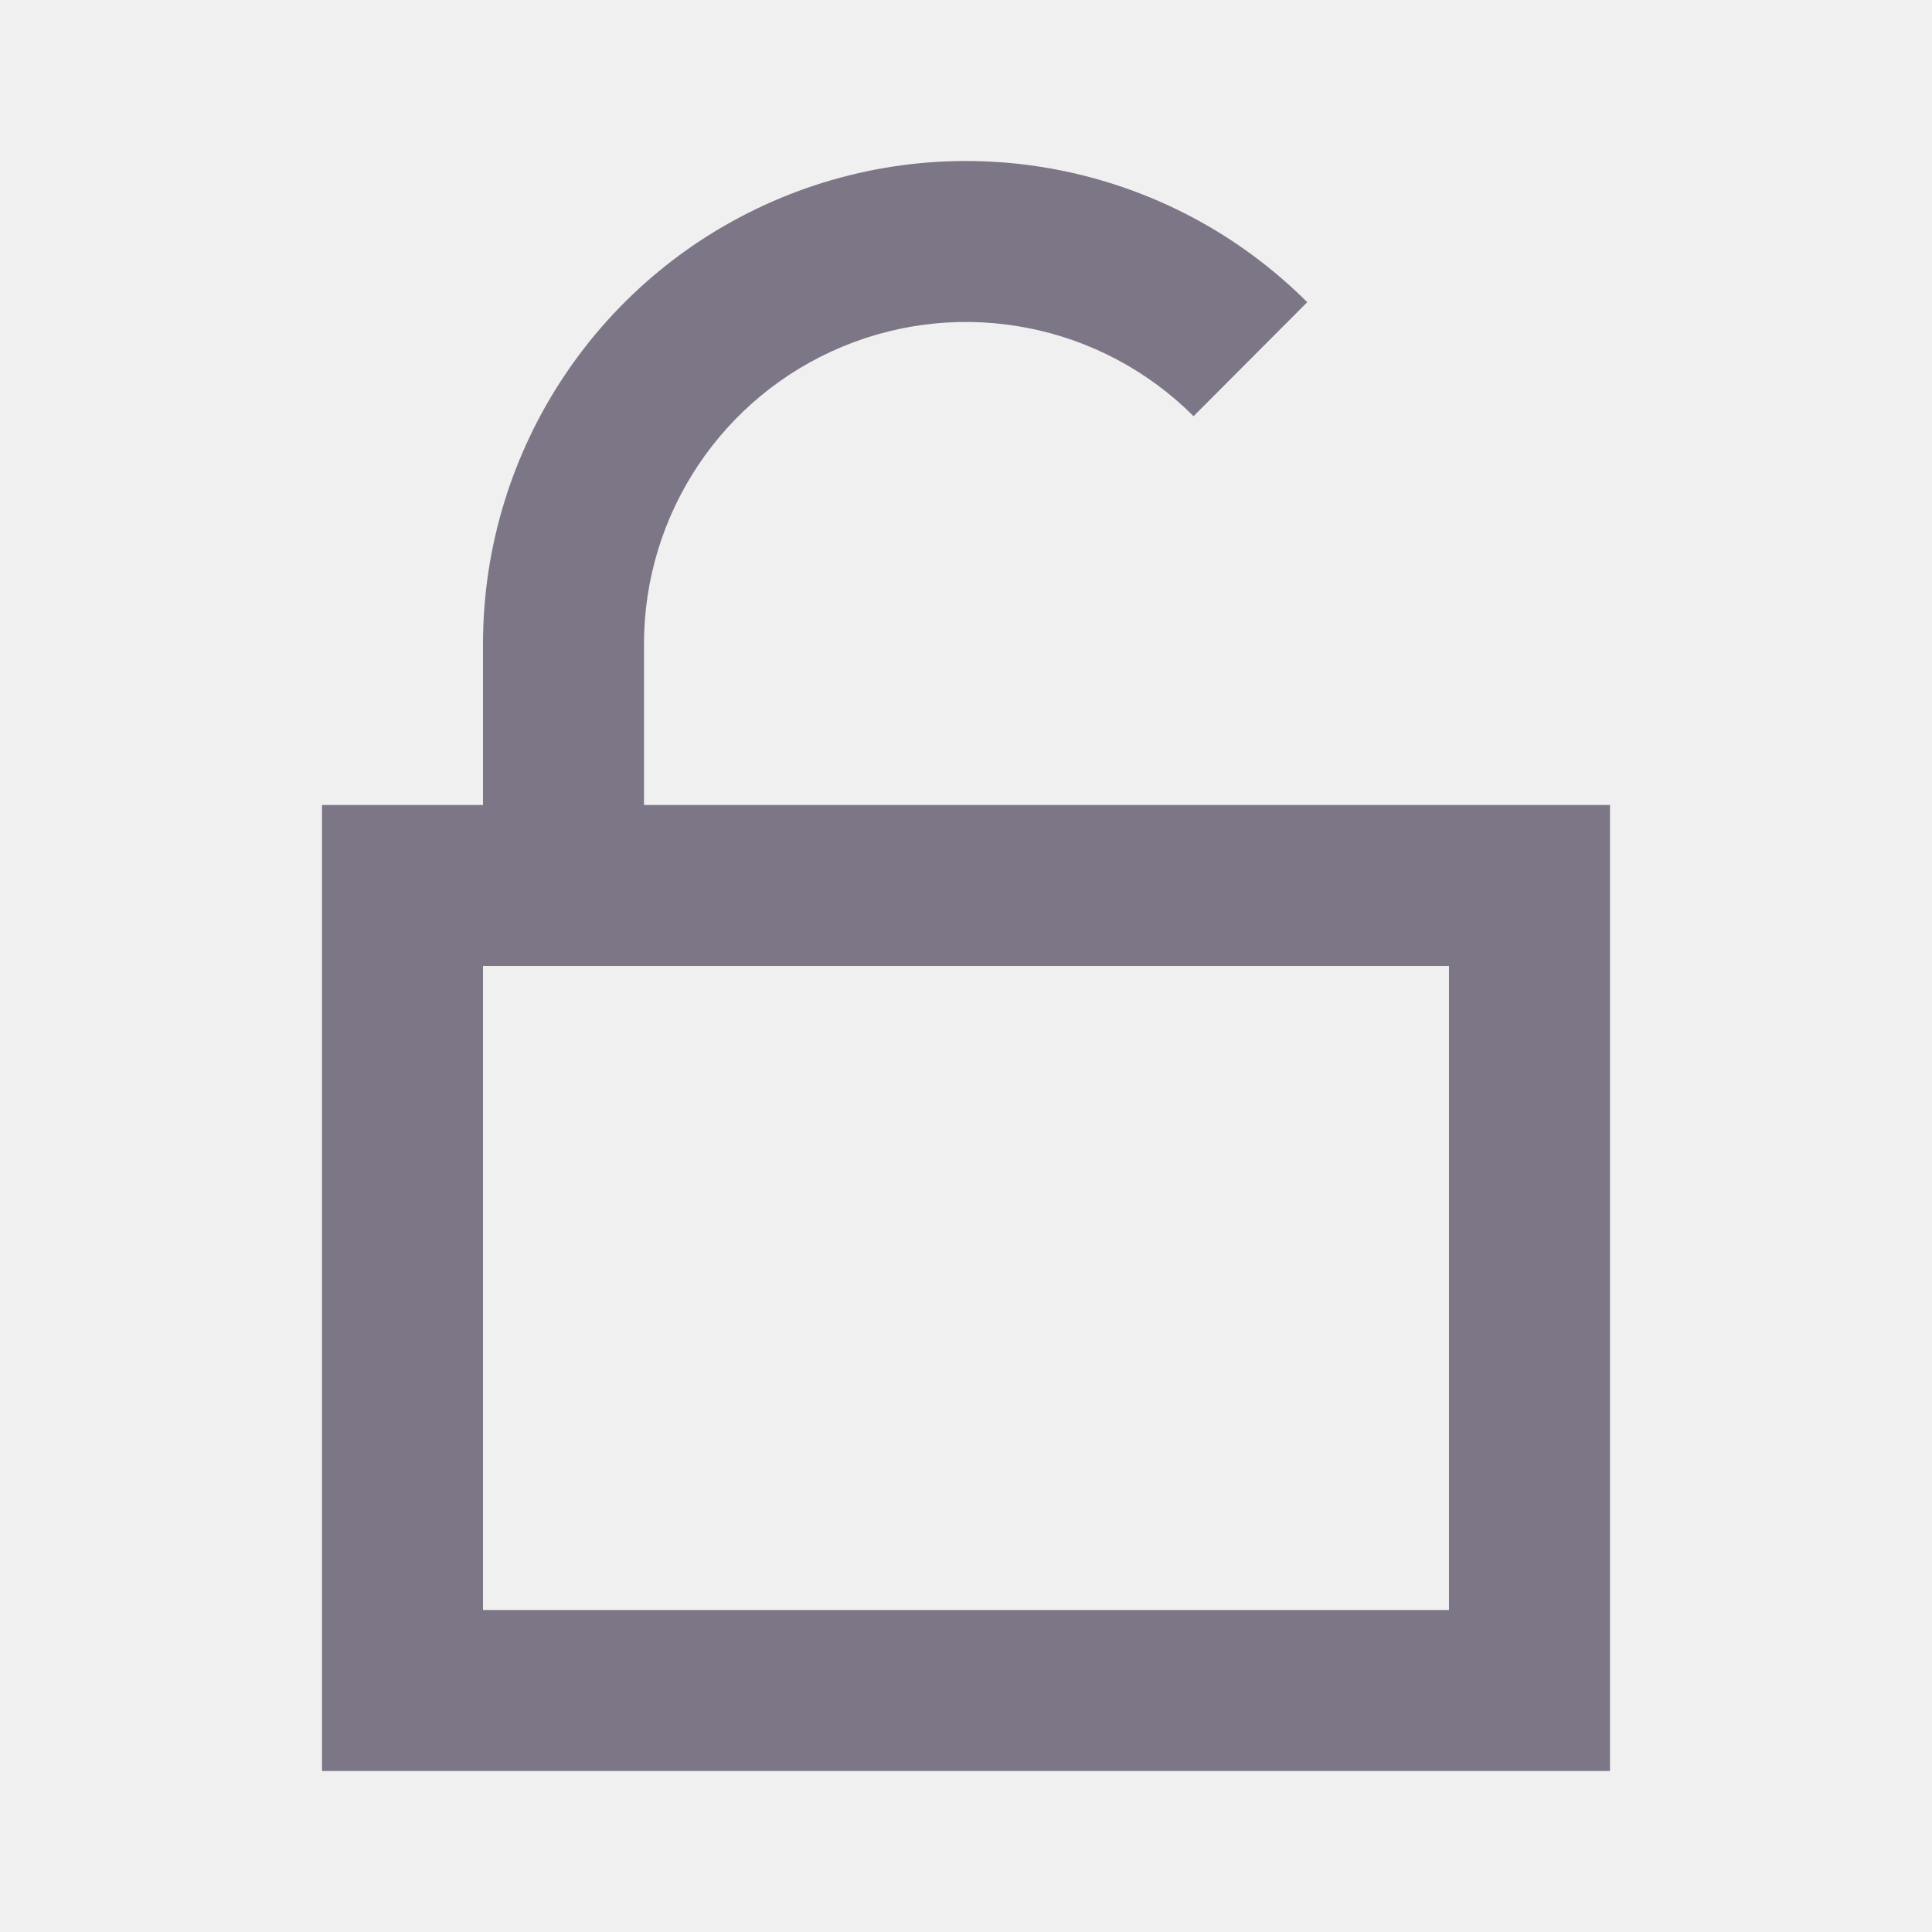
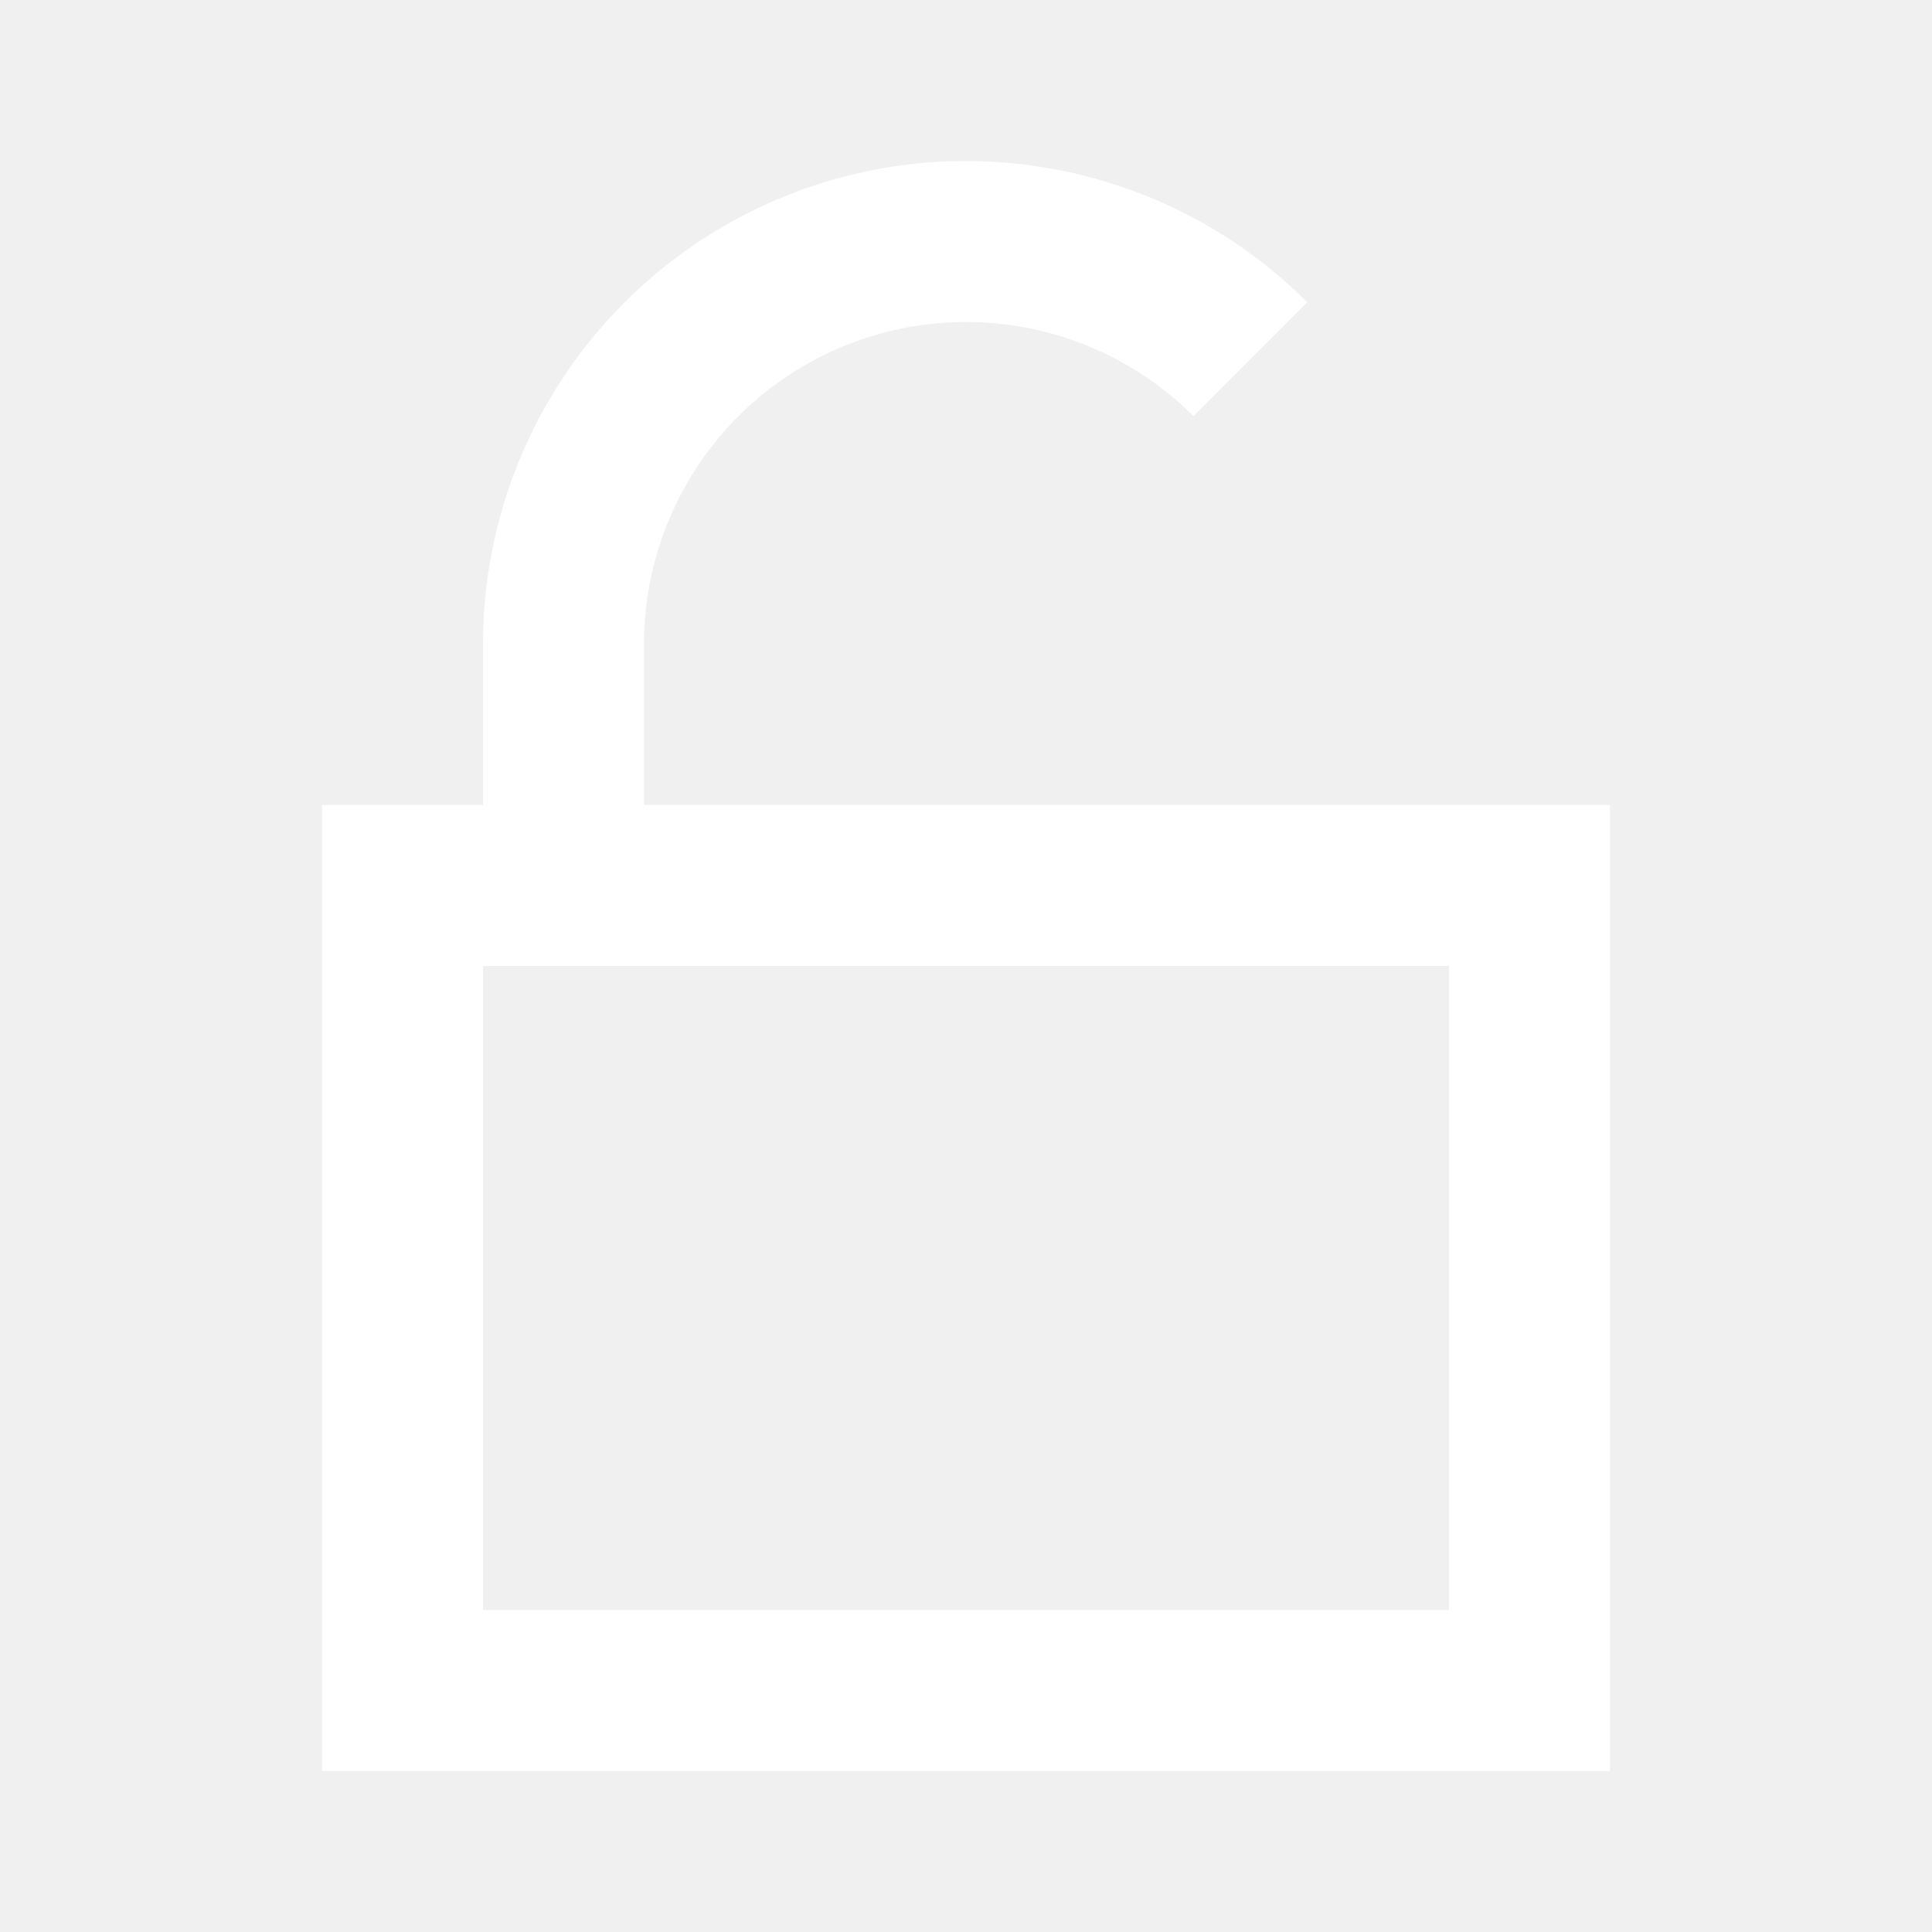
- <svg xmlns="http://www.w3.org/2000/svg" id="ic_unlocked" width="24" height="24" viewBox="0 0 24 24">
-   <defs>
-     <style type="text/css">
+ <svg xmlns="http://www.w3.org/2000/svg" id="ic_unlocked" width="24" height="24" viewBox="0 0 24 24" version="1.1">
+   <defs id="defs4">
+     <style type="text/css" id="style2">
            .cls-1{fill:#7c7687}.cls-2{fill:none}
        </style>
  </defs>
-   <path id="Path_18909" d="M8 10V8a4 4 0 0 1 6.827-2.83l1.412-1.416A6 6 0 0 0 6 8v2H4v12h16V10zm10 10H6v-8h12z" class="cls-1" data-name="Path 18909" />
+   <path id="Path_18909" d="M8 10V8a4 4 0 0 1 6.827-2.83l1.412-1.416A6 6 0 0 0 6 8v2H4v12h16V10zm10 10H6v-8h12z" class="cls-1" data-name="Path 18909" style="fill:#ffffff" />
  <path id="Rectangle_4444" d="M0 0h24v24H0z" class="cls-2" data-name="Rectangle 4444" />
</svg>
